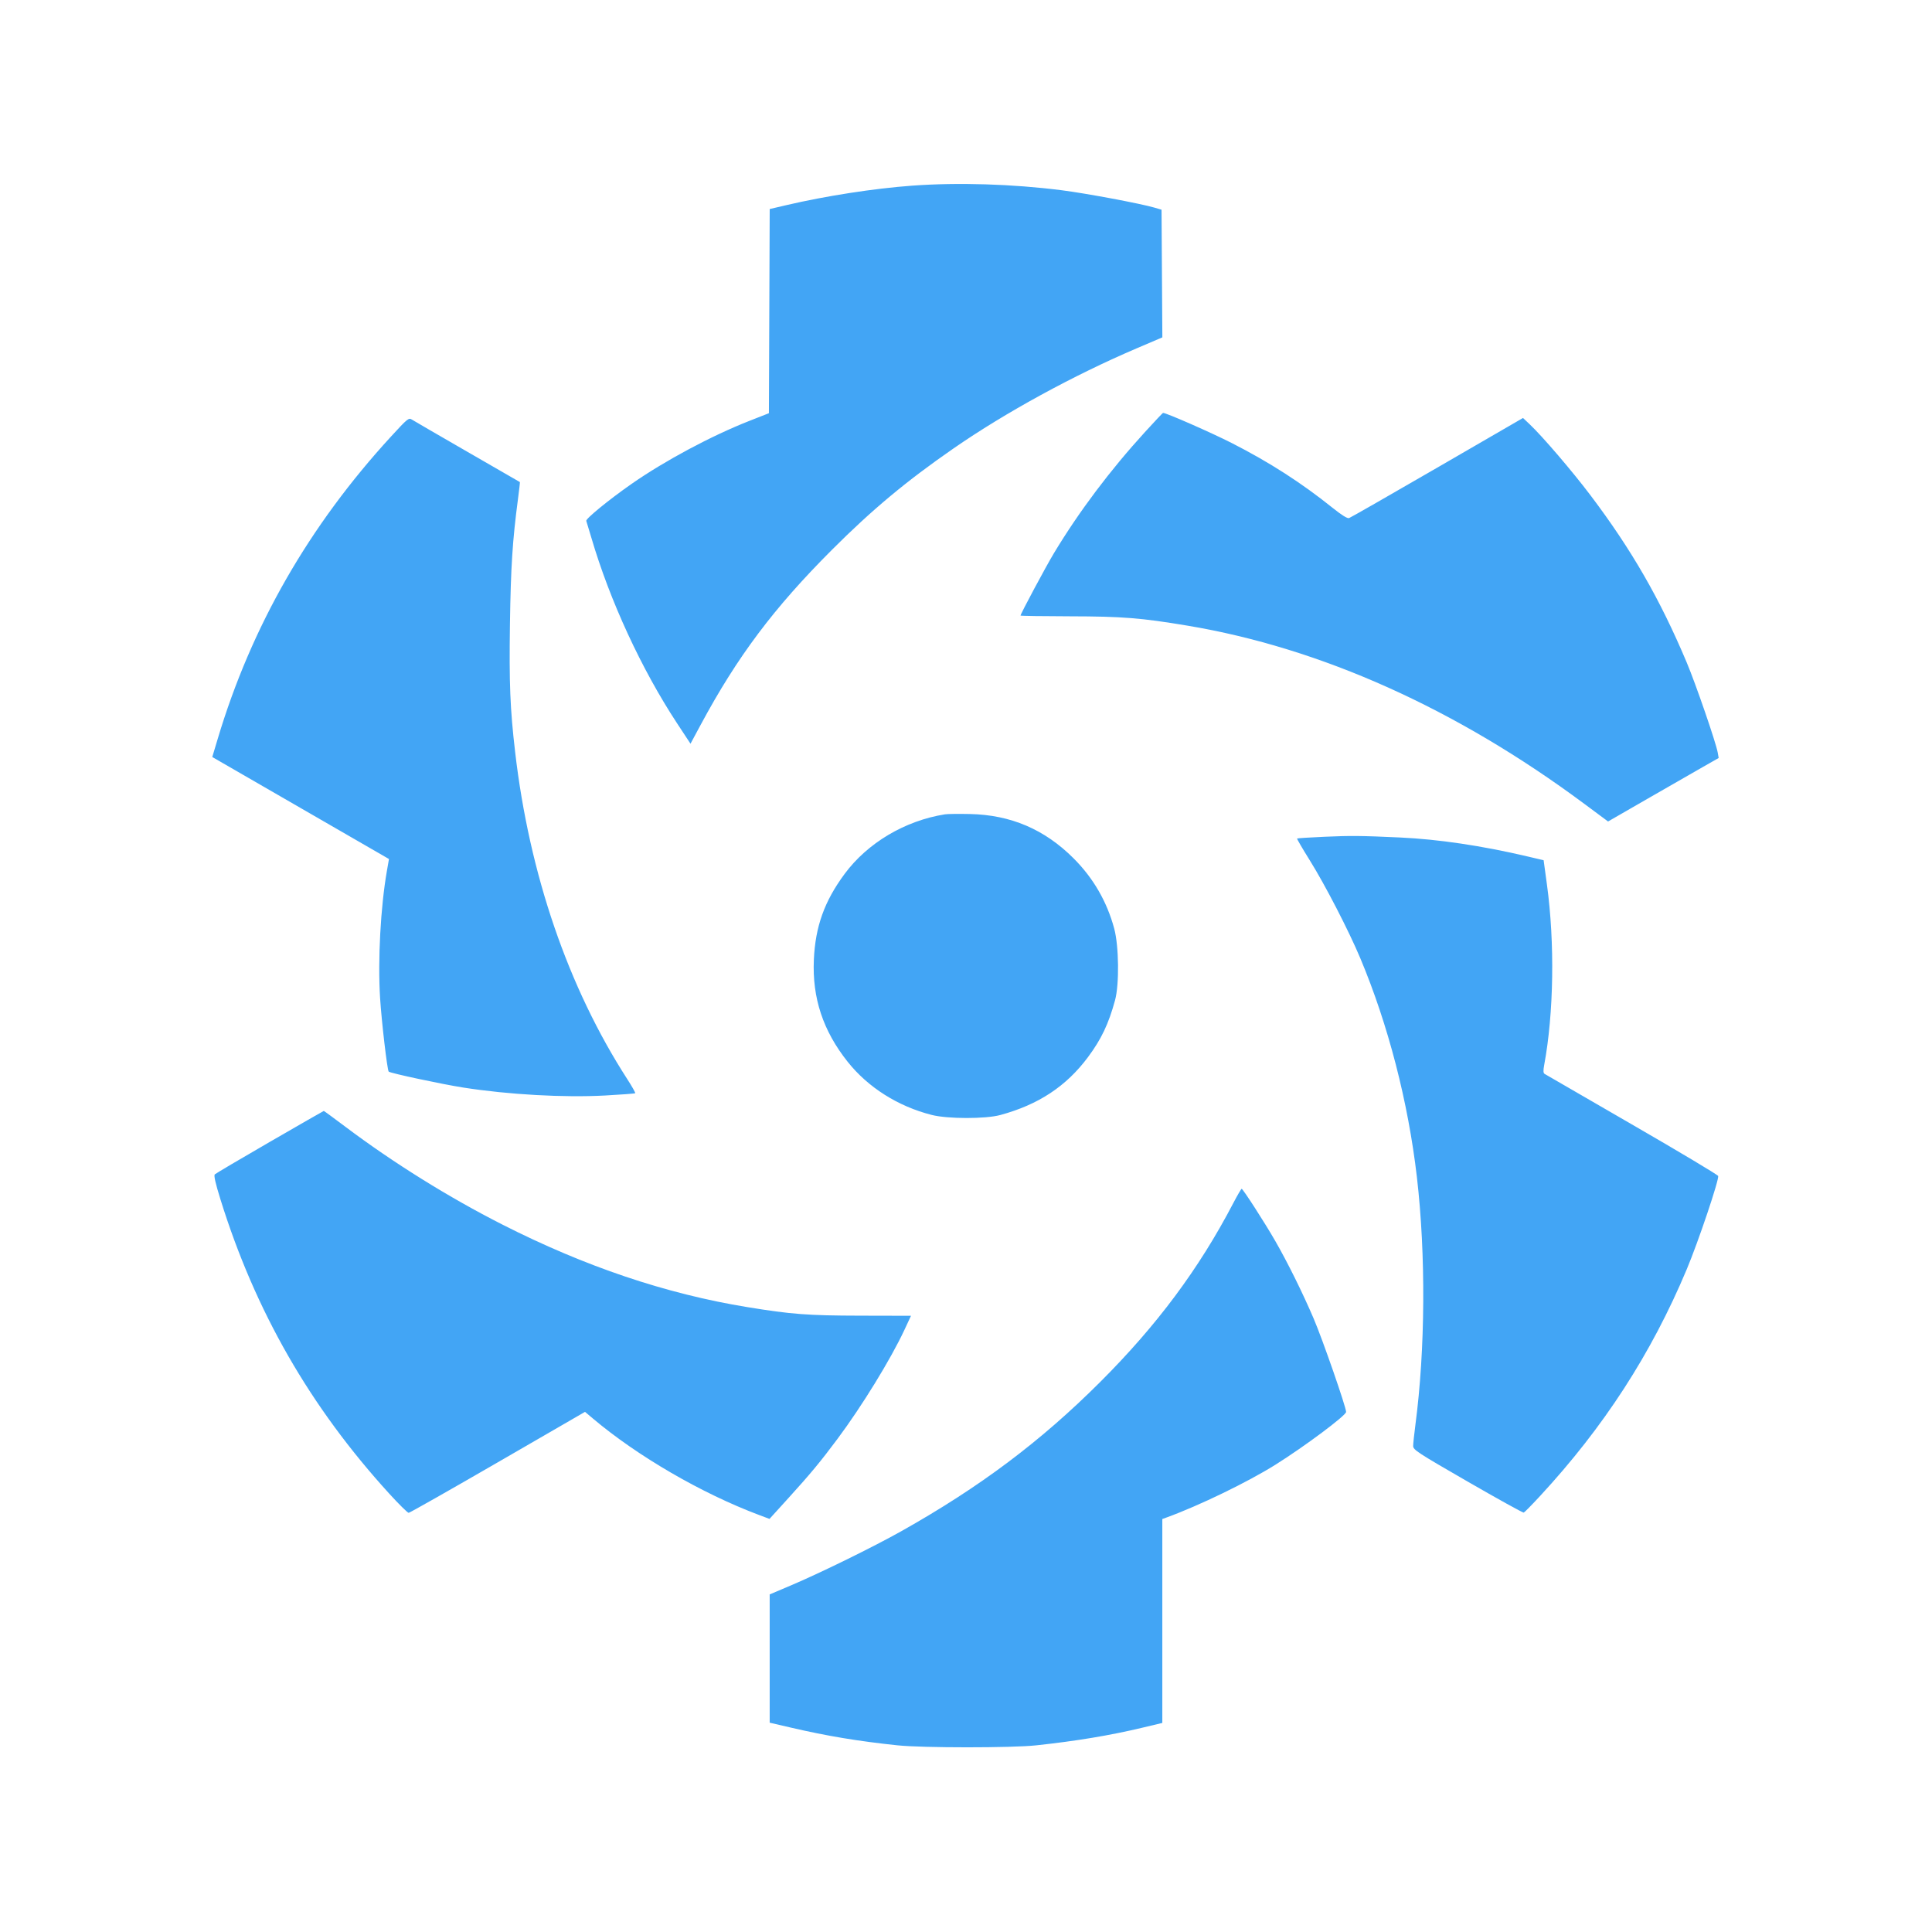
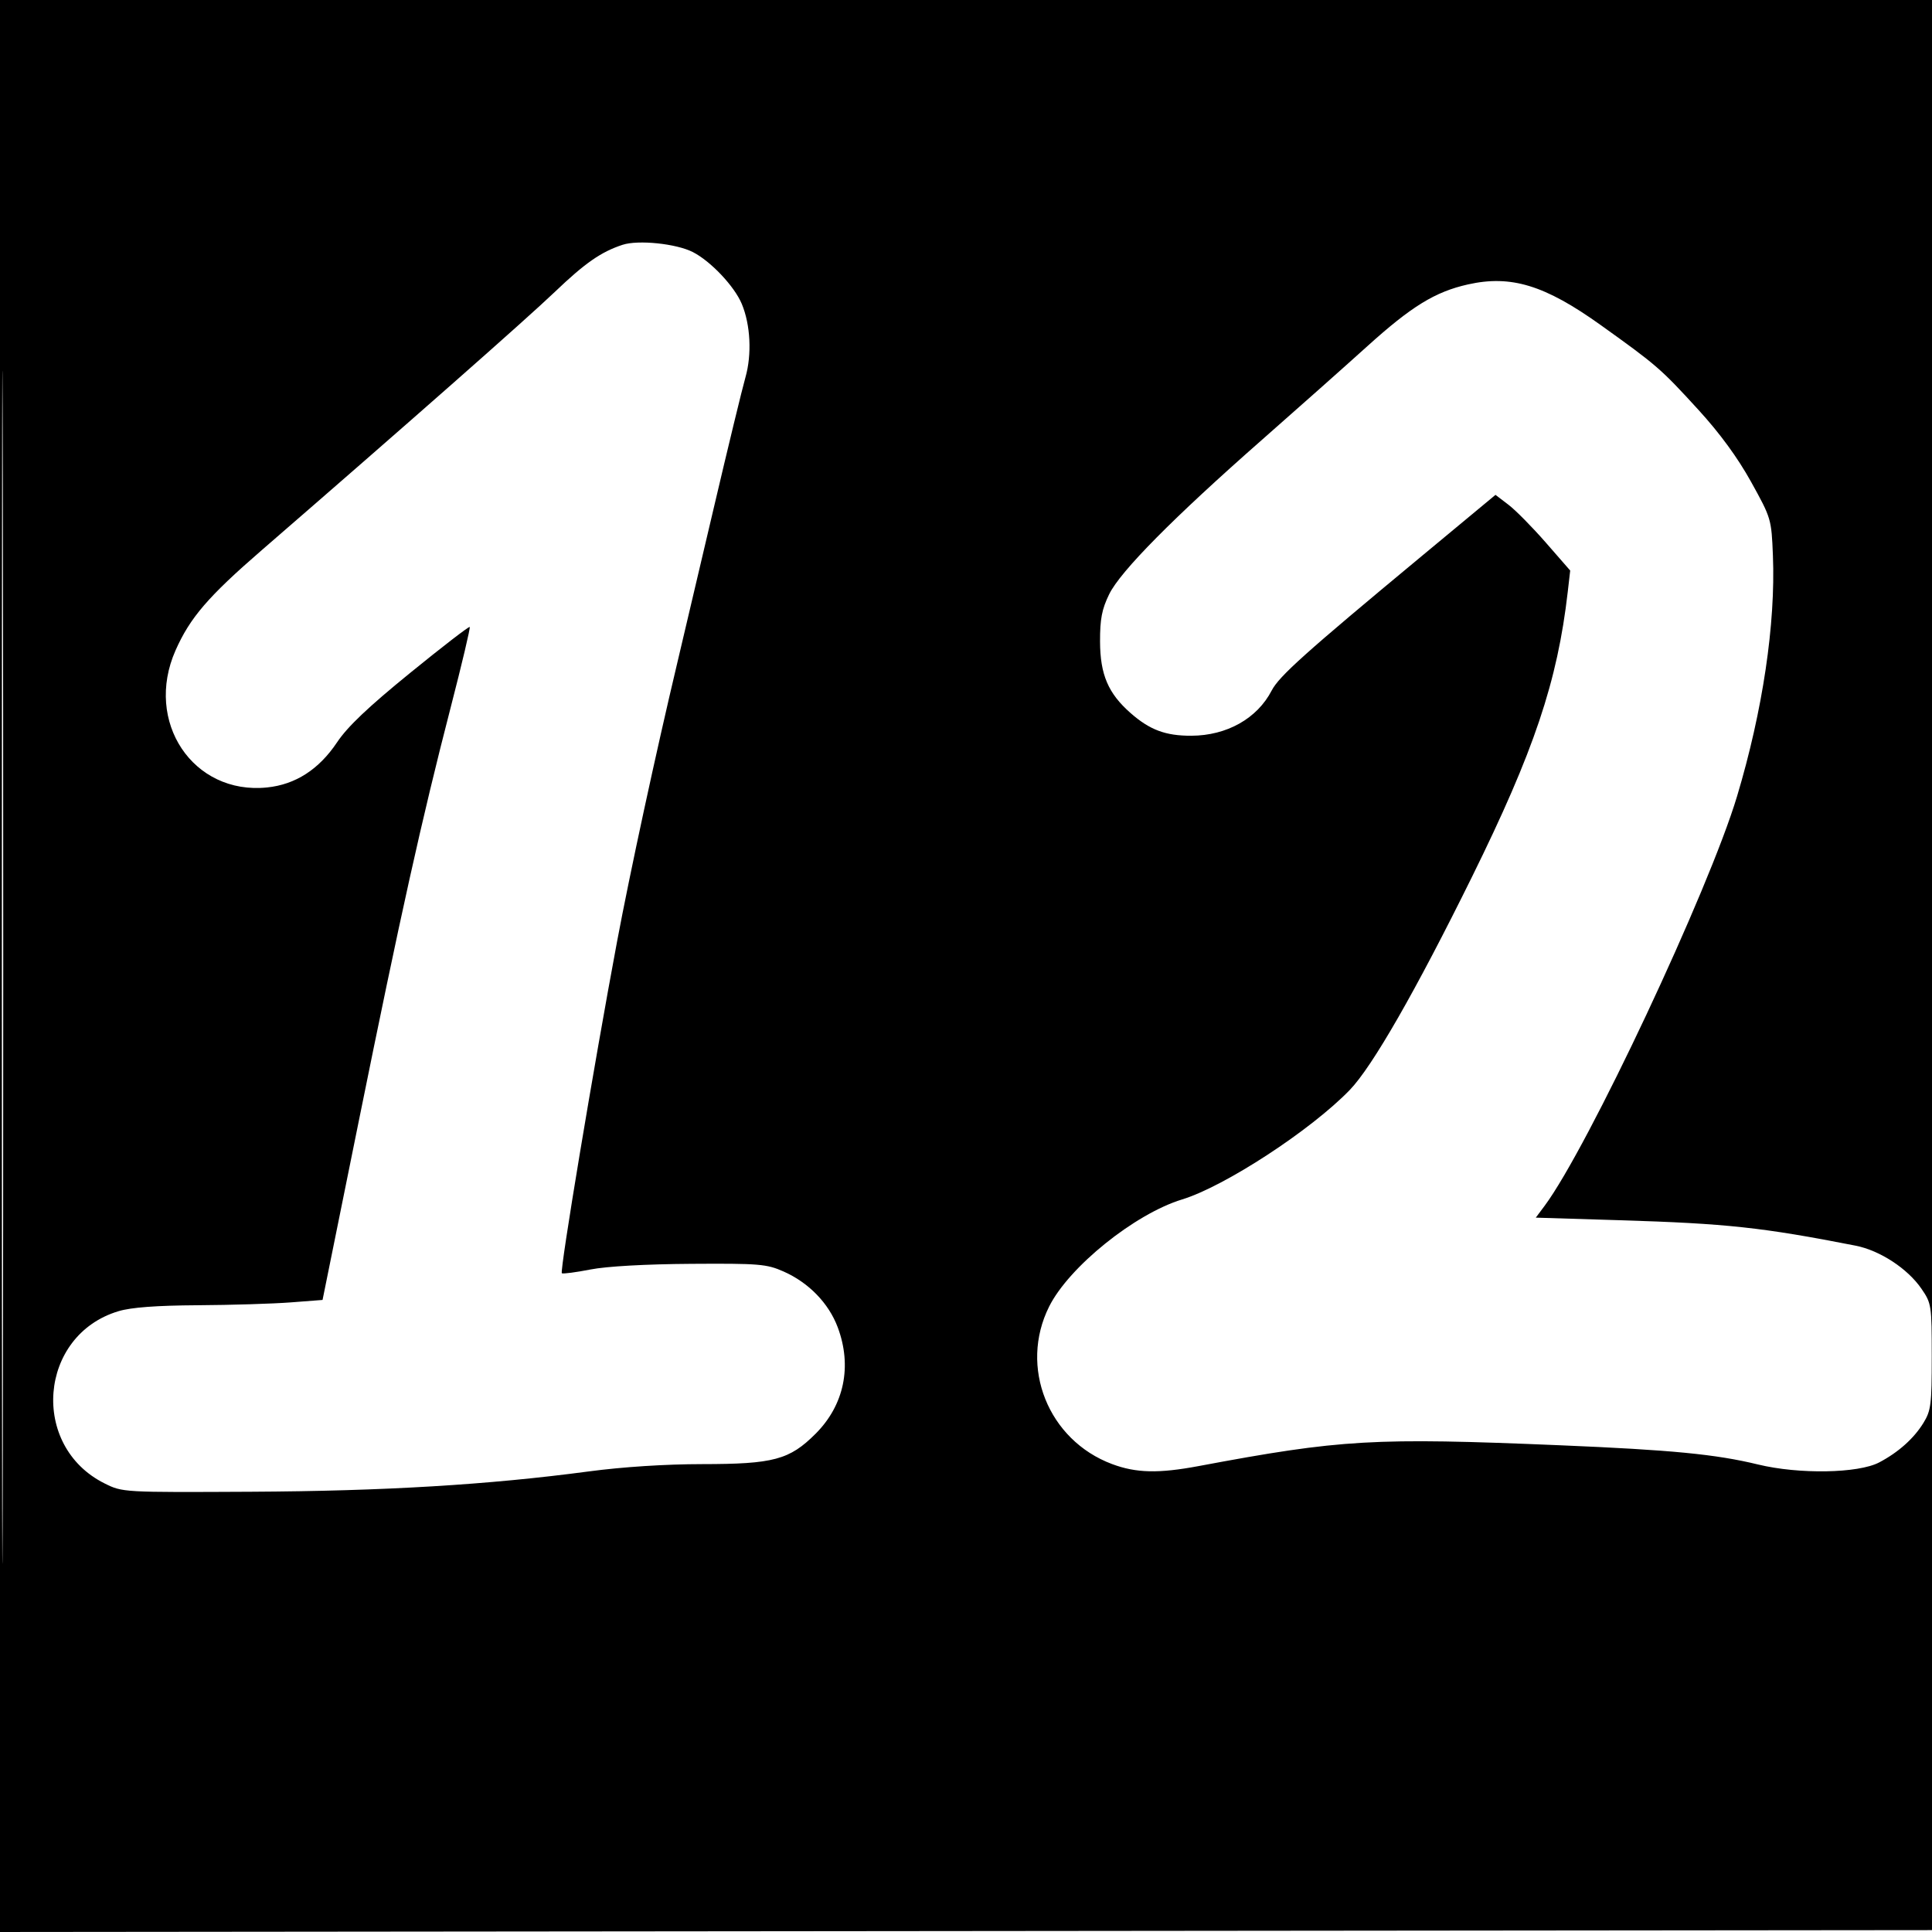
- <svg xmlns="http://www.w3.org/2000/svg" width="1240" height="1240">
-   <path d="M585.5 119.157c-24.392 1.775-55.454 6.582-80.743 12.495l-10.743 2.512-.257 65.522-.257 65.523-12.5 4.911c-24.453 9.608-54.301 25.574-75.692 40.488-14.402 10.041-29.52 22.393-29.025 23.713.243.648 1.692 5.443 3.22 10.655 11.868 40.48 32.267 84.639 55.173 119.442l8.503 12.917 6.683-12.417c23.502-43.672 46.807-74.722 84.066-112.002 25.738-25.754 47.825-44.173 78.072-65.109 33.386-23.108 77-46.934 117.761-64.332l16.261-6.94-.261-40.974-.261-40.973-4.5-1.319c-8.958-2.625-43.862-9.169-59.5-11.155-31.749-4.032-66.513-5.102-96-2.957M734.906 277.25c-22.472 24.627-42.334 51.05-58.443 77.75-5.099 8.45-21.464 39.014-21.462 40.083 0 .229 14.287.445 31.75.479 33.627.065 45.612 1.017 75.303 5.978 85.759 14.331 172.63 53.33 254.813 114.394l15.221 11.31 25.706-14.808c14.138-8.144 30.112-17.312 35.497-20.372l9.79-5.564-.61-3.5c-1.096-6.29-14.149-44.185-19.977-58-17.139-40.622-35.248-72.077-61.599-107-11.686-15.488-30.818-37.844-39.039-45.62l-4.356-4.119-55 31.858c-30.25 17.522-55.747 32.106-56.66 32.408-1.079.358-4.75-1.93-10.5-6.543-20.084-16.116-40.545-29.274-64.607-41.547C777.601 277.739 748.585 265 746.461 265c-.207 0-5.407 5.512-11.555 12.25m-483.911 2.889c-52.729 57.452-89.592 121.745-111.254 194.044l-3.501 11.683 56.707 32.735 56.706 32.734-1.326 7.583c-4.069 23.272-5.894 57.248-4.381 81.582.926 14.898 4.591 46.254 5.526 47.28.898.986 34.289 8.122 48.028 10.264 28.958 4.515 64.488 6.499 90.867 5.074 10.377-.56 19.07-1.222 19.319-1.471.248-.248-2.035-4.306-5.074-9.017-37.96-58.843-62.879-131.564-72.005-210.13-3.219-27.711-3.869-43.866-3.307-82.149.534-36.338 1.631-53.441 5.12-79.832.798-6.039 1.368-11.04 1.266-11.112-.102-.073-15.261-8.815-33.686-19.427-18.425-10.613-34.464-19.919-35.642-20.682-2.027-1.312-2.739-.735-13.363 10.841M606.5 522.653c-25.669 4.073-49.712 18.357-64.437 38.283-12.956 17.531-18.769 33.768-19.713 55.064-1.087 24.502 5.901 45.6 21.676 65.452 13.091 16.473 32.315 28.634 53.974 34.141 10.222 2.599 34.507 2.629 44 .054 24.469-6.637 42.328-18.418 56.253-37.107 8.576-11.511 13.261-21.347 17.403-36.54 2.782-10.202 2.502-34.762-.523-46-4.654-17.286-13.403-32.422-26.057-45.076-18.639-18.639-40.322-27.911-66.576-28.47-7.15-.152-14.35-.062-16 .199m243.676 14.396c-9.529.421-17.487.928-17.685 1.126-.198.198 3.43 6.427 8.061 13.843 9.872 15.805 25.076 45.255 32.515 62.982 17.89 42.628 30.726 92.267 36.33 140.5 5.776 49.707 5.41 110.661-.955 158.936-.793 6.015-1.442 12.144-1.442 13.62 0 2.476 2.712 4.248 35.027 22.888 19.264 11.113 35.44 20.059 35.946 19.88.506-.178 5.205-4.957 10.444-10.619 40.968-44.285 71.417-91.321 94.113-145.385 7.518-17.906 21.003-57.989 20.208-60.062-.302-.785-25.229-15.681-55.393-33.103-30.165-17.421-55.37-32.011-56.011-32.422-.843-.54-.908-2.132-.233-5.74 6.158-32.924 6.854-78.418 1.771-115.688l-2.141-15.695-10.616-2.49c-29.261-6.862-56.983-10.974-81.615-12.105-25.026-1.149-31.483-1.212-48.324-.466M173.193 732.877c-18.869 10.91-34.771 20.301-35.338 20.868-.708.708.416 5.685 3.59 15.893 22.372 71.955 57.534 133.26 108.468 189.112 6.144 6.737 11.715 12.235 12.379 12.217.665-.019 26.402-14.607 57.195-32.419l55.987-32.386 5.013 4.231c28.719 24.239 69.849 48.122 106.705 61.961l6.691 2.512 11.972-13.183c14.282-15.727 20.74-23.512 31.675-38.183 15.78-21.171 34.174-51.134 42.972-70l4.197-9-32.6-.072c-33.662-.073-44.236-.877-72.599-5.517-52.086-8.52-104.017-26.026-157-52.926-34.47-17.5-69.941-39.589-100.682-62.699-7.525-5.657-13.825-10.277-14-10.266-.175.011-15.756 8.946-34.625 19.857M791.52 772.25c-22.058 42.207-48.977 78.371-85.449 114.795-38.124 38.072-77.236 67.416-127.546 95.69-17.969 10.099-51.743 26.686-70.775 34.76l-13.75 5.834v82.327l13.75 3.194c23.233 5.395 43.059 8.689 68.25 11.336 16.09 1.691 73.361 1.705 89 .021 25.772-2.774 47.439-6.375 68.25-11.344l12.75-3.045V974.95l2.75-1.001c20.982-7.643 52.157-22.755 69.847-33.859 18.882-11.852 45.274-31.559 45.357-33.868.102-2.831-15.119-46.644-20.841-59.99-7.171-16.726-16.651-35.878-24.655-49.808-6.712-11.68-20.708-33.401-21.531-33.415-.315-.005-2.748 4.154-5.407 9.241" fill="#42a5f5" fill-rule="evenodd" />
+ <svg xmlns="http://www.w3.org/2000/svg" width="512" height="512">
+   <path d="M0 255.999v255.999l256.25-.249 256.25-.249.252-255.75L513.004 0H0v255.999m.492.501c0 140.8.116 198.251.258 127.67.142-70.582.142-185.782 0-256C.608 57.951.492 115.7.492 256.5M164.994 64.874c-5.709 1.874-9.936 4.814-17.994 12.518-7.532 7.201-39.167 35.075-77.616 68.388-14.225 12.325-19.032 17.913-22.867 26.585-8.36 18.903 4.63 38.345 24.266 36.318 7.545-.779 13.748-4.785 18.562-11.989 2.749-4.115 8.248-9.336 19.307-18.333 8.504-6.919 15.628-12.415 15.83-12.212.203.202-2.072 9.814-5.055 21.36C111.768 217.155 106.136 242.502 95.1 297l-9.62 47.5-8.49.651c-4.669.358-15.721.695-24.558.75-10.982.068-17.63.565-21 1.57-21.2 6.325-23.579 35.784-3.688 45.666 4.742 2.356 4.858 2.362 38.756 2.191 35.336-.18 62.925-1.838 89.5-5.381 9.017-1.202 20.389-1.935 30.072-1.94 18.931-.009 23.156-1.14 30.068-8.051 7.583-7.584 9.727-17.891 5.866-28.209-2.388-6.383-7.7-11.851-14.373-14.796-4.477-1.976-6.436-2.138-24.5-2.022-12.009.078-22.351.658-26.633 1.495-3.85.753-7.272 1.205-7.604 1.004-.629-.381 8.47-55.045 14.636-87.928 3.389-18.075 10.315-50.116 15.996-74 1.439-6.05 5.729-24.275 9.535-40.5 3.805-16.225 7.624-31.975 8.487-35 1.733-6.073 1.341-13.932-.97-19.463-1.955-4.679-8.223-11.314-12.982-13.742-4.379-2.234-14.473-3.276-18.604-1.921M389 75.381c-8.681 1.951-14.931 5.789-26.621 16.348-5.984 5.405-18.529 16.551-27.879 24.77-23.578 20.727-37.595 34.894-40.567 41.001-1.927 3.96-2.428 6.56-2.41 12.5.027 8.765 2.157 13.756 8.095 18.97 5.099 4.476 9.273 6.034 16.1 6.008 9.403-.036 17.45-4.563 21.289-11.978 1.967-3.799 8.88-9.998 39.403-35.333l19.909-16.525 3.444 2.626c1.894 1.445 6.349 5.958 9.9 10.03l6.456 7.402-.65 5.65c-2.727 23.73-8.932 42.198-25.373 75.519-14.946 30.288-26.426 50.306-32.393 56.481-10.278 10.639-33.12 25.554-44.43 29.012-12.569 3.844-29.988 17.877-35.243 28.393-8.007 16.024-.265 35.398 16.678 41.737 6.383 2.388 12.304 2.526 22.932.535 37.868-7.094 46.349-7.582 95.86-5.512 29.466 1.232 41.194 2.37 52.369 5.083 10.877 2.64 26.585 2.376 32.131-.54 5.068-2.664 9.184-6.335 11.719-10.453 2.015-3.273 2.218-4.893 2.217-17.605-.002-13.634-.074-14.105-2.752-18-3.665-5.332-11.008-10.126-17.442-11.388-24.731-4.847-34.21-5.871-62.357-6.736l-22.384-.688 2.31-3.094c11.434-15.316 43.549-83.652 51.033-108.594 6.789-22.628 10.223-45.681 9.497-63.762-.39-9.704-.455-9.922-5.772-19.519-3.56-6.428-8.28-12.883-13.973-19.111-9.972-10.911-10.995-11.798-25.844-22.427-14.843-10.626-23.806-13.372-35.252-10.8" fill="undefined" fill-rule="evenodd" />
</svg>
